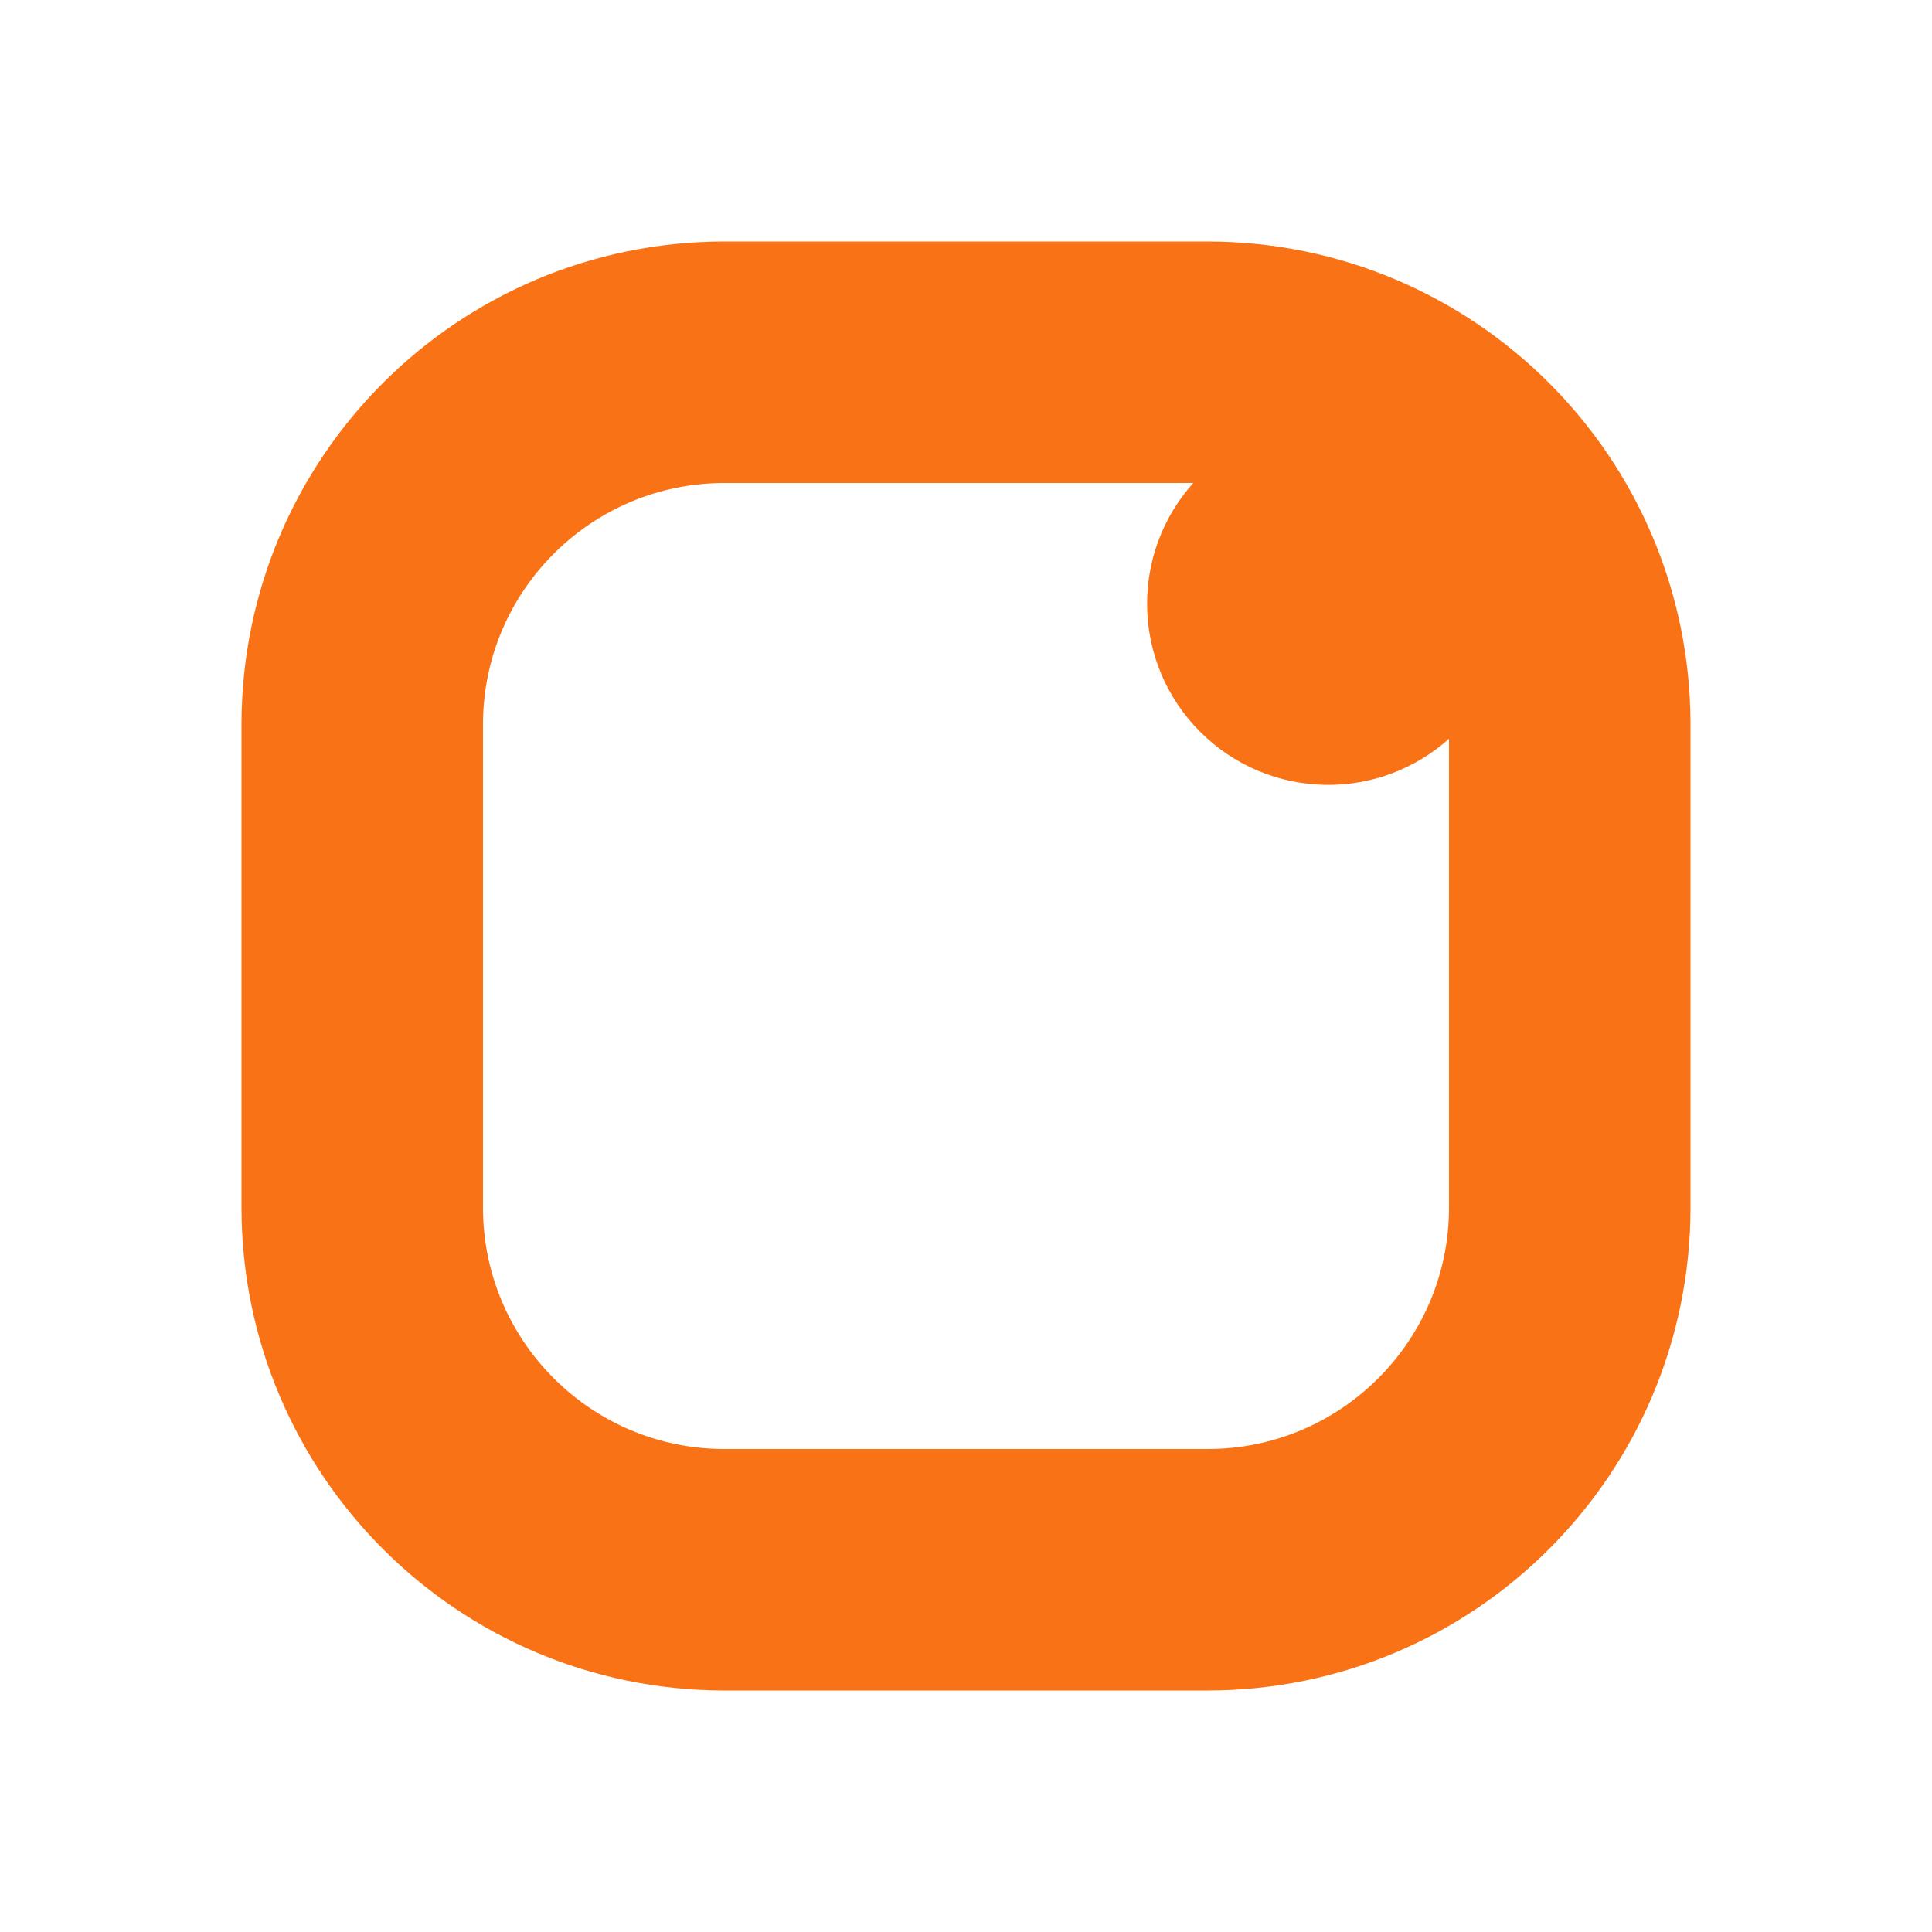
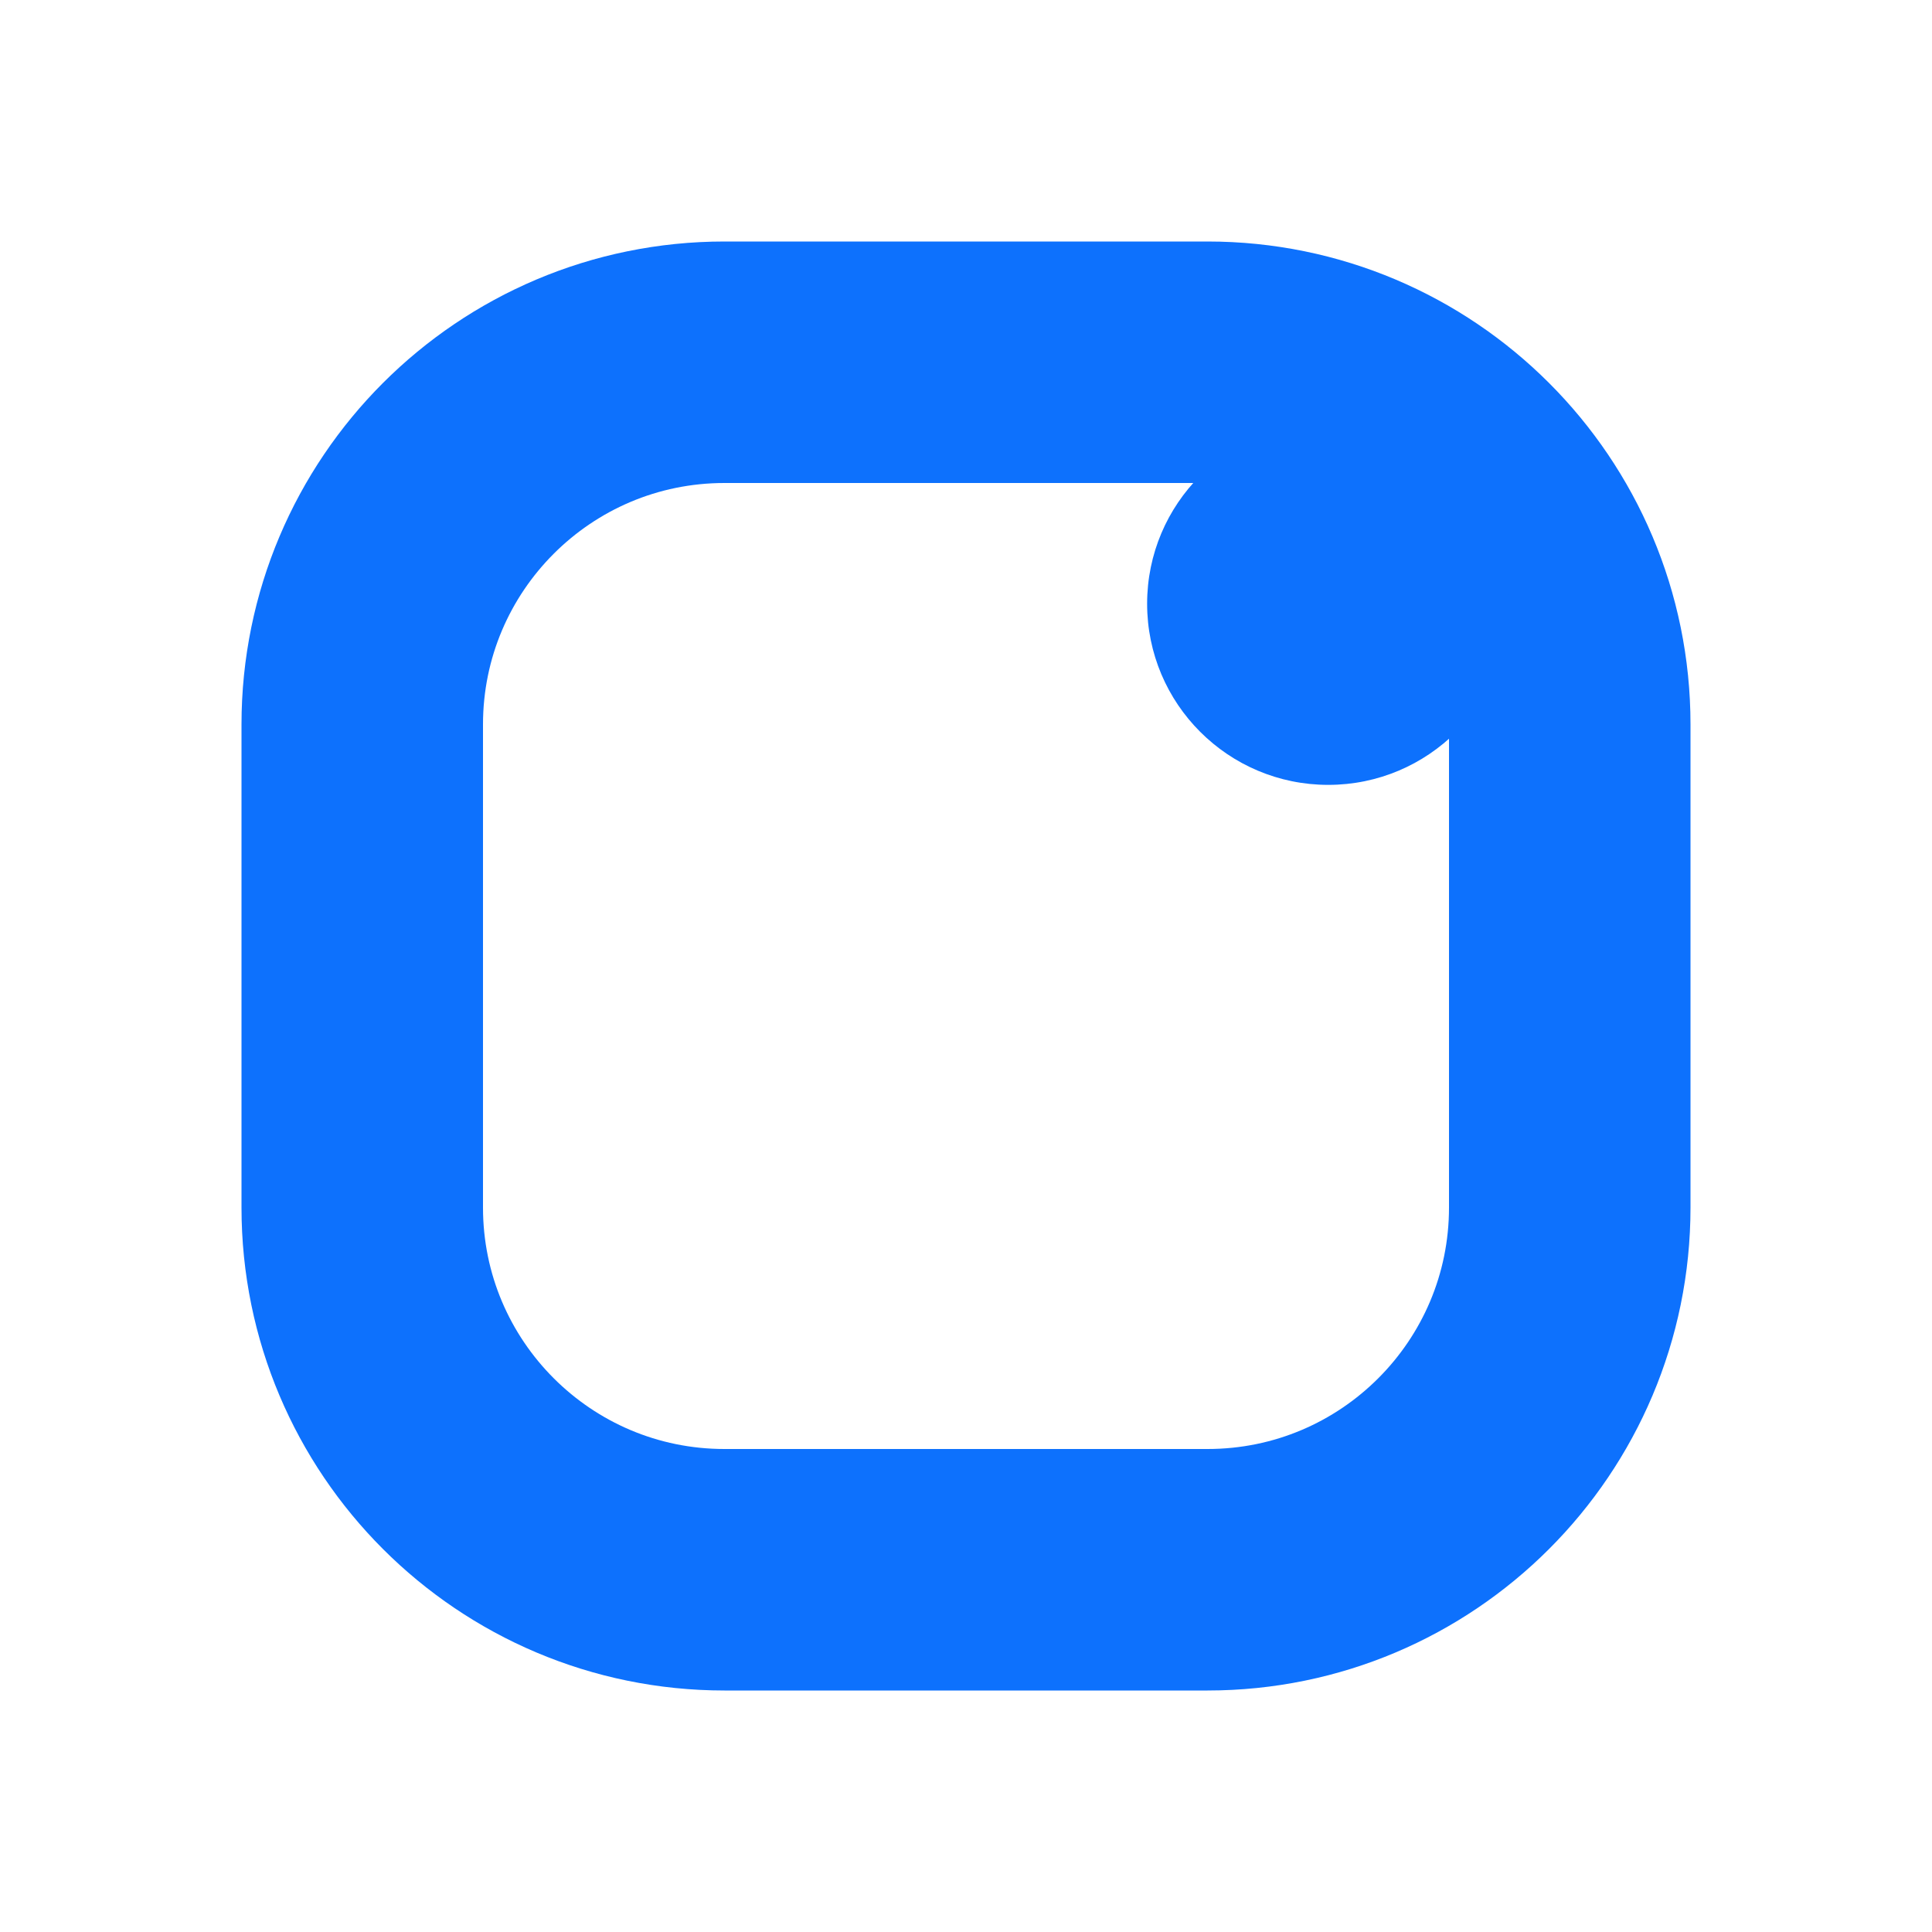
<svg xmlns="http://www.w3.org/2000/svg" width="64" height="64" viewBox="0 0 32 32" fill="none">
-   <rect x="6" y="6" width="20" height="20" rx="6" stroke="#F97316" stroke-width="4" fill="none" />
-   <circle cx="22" cy="10" r="3" fill="#F97316" />
+   <rect x="6" y="6" width="20" height="20" rx="6" stroke="#0d71fd" stroke-width="4" fill="none" />
+   <circle cx="22" cy="10" r="3" fill="#0d71fd" />
</svg>
